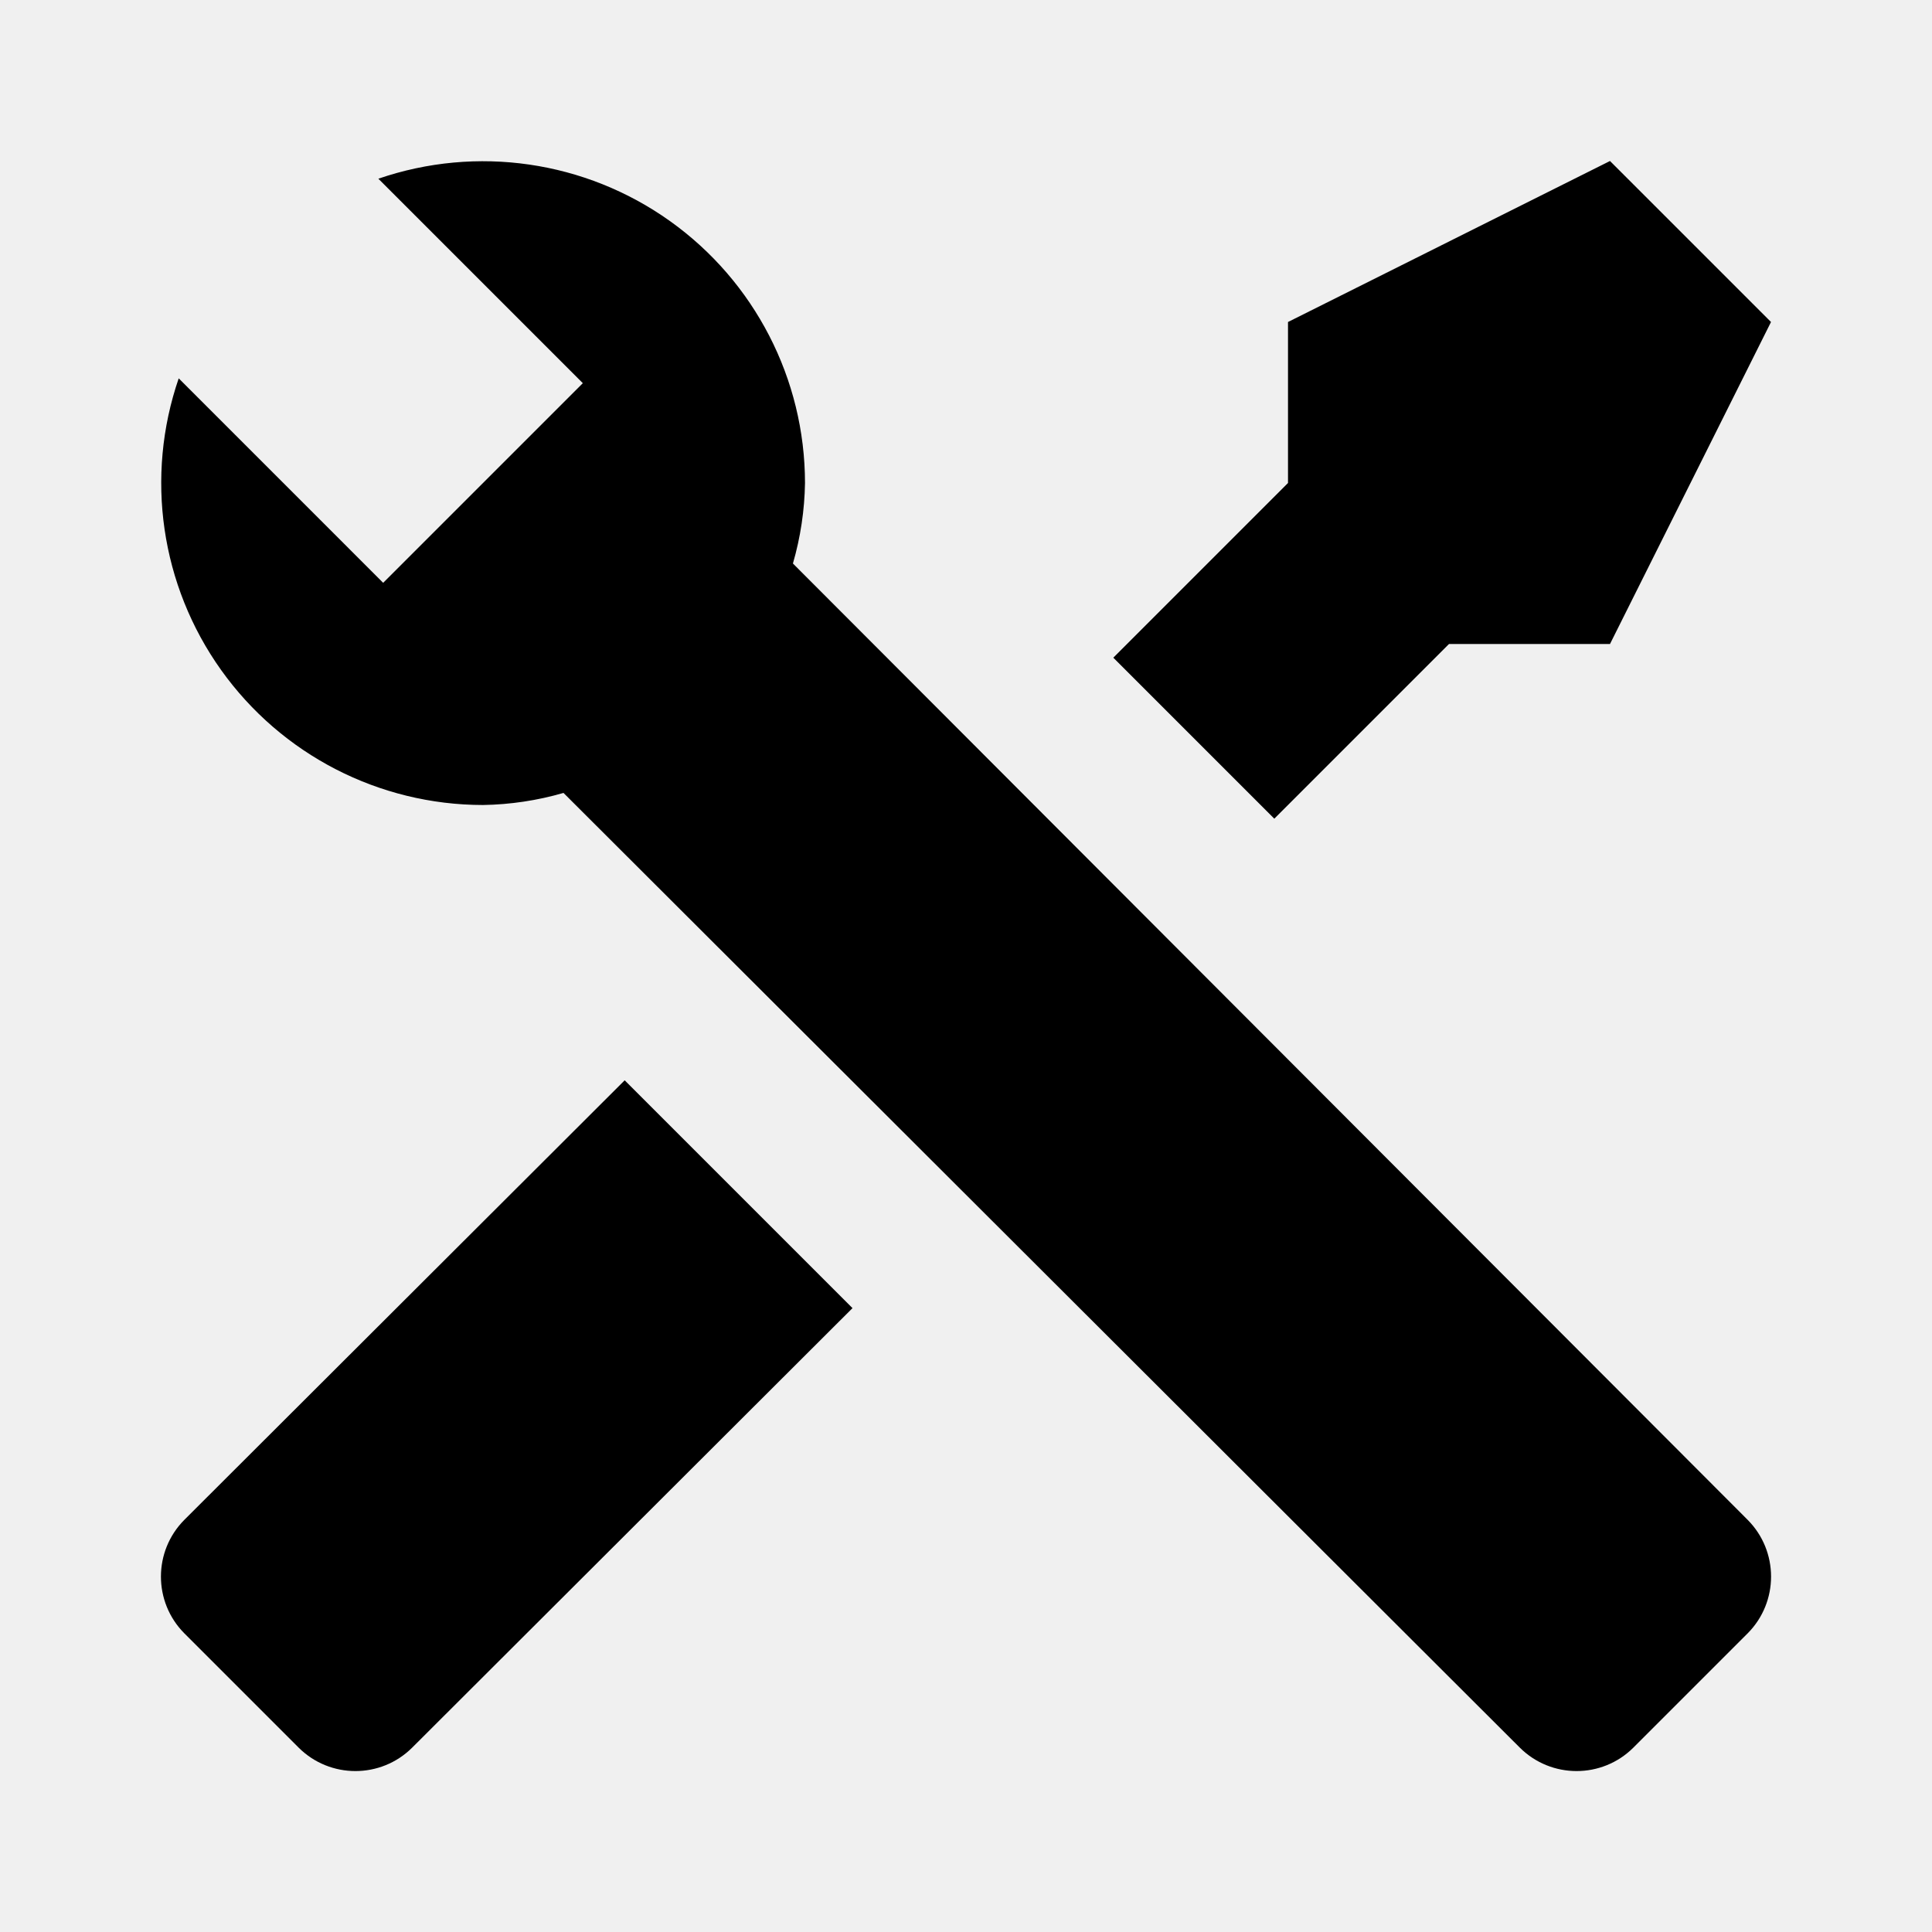
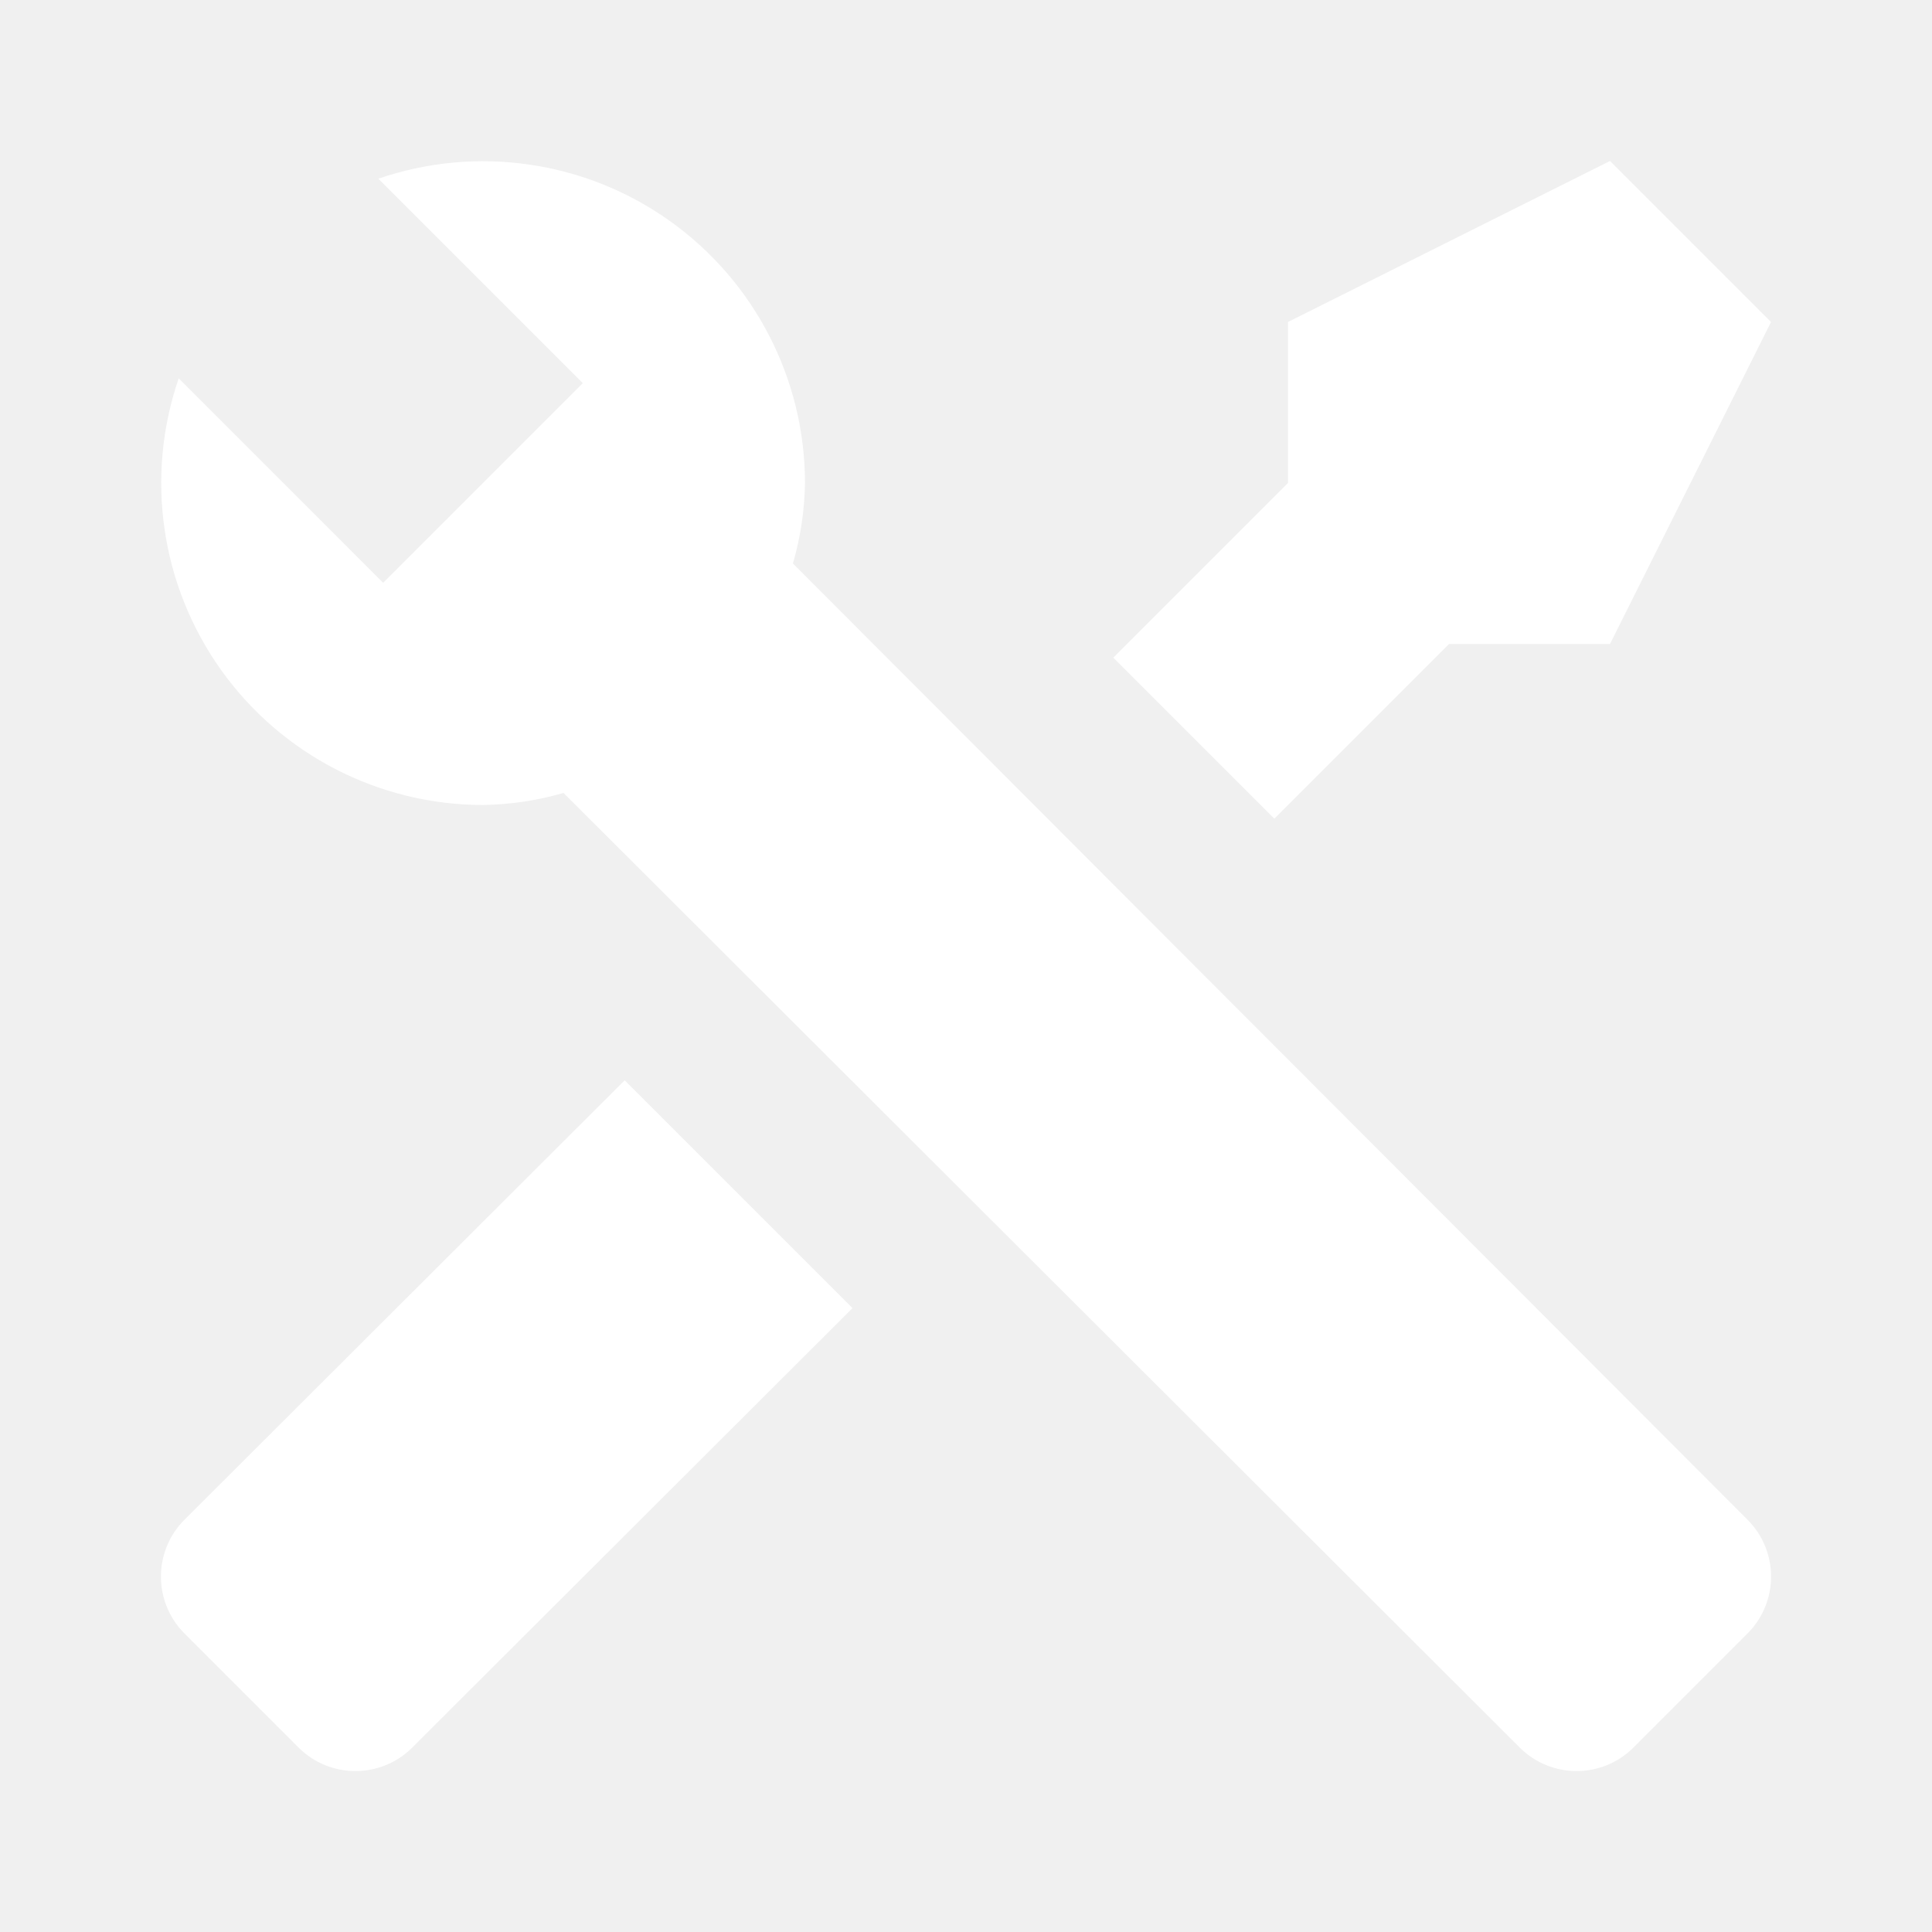
<svg xmlns="http://www.w3.org/2000/svg" viewBox="0 0 24 24">
-   <path d="M21.71 20.29L20.29 21.71A1 1 0 0 1 18.88 21.71L7 9.85A3.81 3.81 0 0 1 6 10A4 4 0 0 1 2.22 4.7L4.76 7.24L5.29 6.71L6.71 5.29L7.24 4.76L4.7 2.22A4 4 0 0 1 10 6A3.81 3.81 0 0 1 9.85 7L21.71 18.88A1 1 0 0 1 21.71 20.29M2.29 18.88A1 1 0 0 0 2.29 20.29L3.71 21.71A1 1 0 0 0 5.12 21.71L10.59 16.25L7.76 13.42M20 2L16 4V6L13.83 8.17L15.83 10.17L18 8H20L22 4Z" />
+   <path d="M21.71 20.29L20.29 21.71A1 1 0 0 1 18.88 21.71L7 9.85A3.81 3.81 0 0 1 6 10A4 4 0 0 1 2.22 4.7L4.76 7.24L5.29 6.71L6.71 5.29L7.24 4.76L4.7 2.22A4 4 0 0 1 10 6A3.81 3.81 0 0 1 9.85 7L21.71 18.88A1 1 0 0 1 21.71 20.29M2.29 18.88A1 1 0 0 0 2.29 20.29L3.71 21.71A1 1 0 0 0 5.12 21.71L10.59 16.25L7.76 13.42M20 2L16 4V6L13.83 8.17L15.83 10.17L18 8H20L22 4Z" fill="white" />
</svg>
